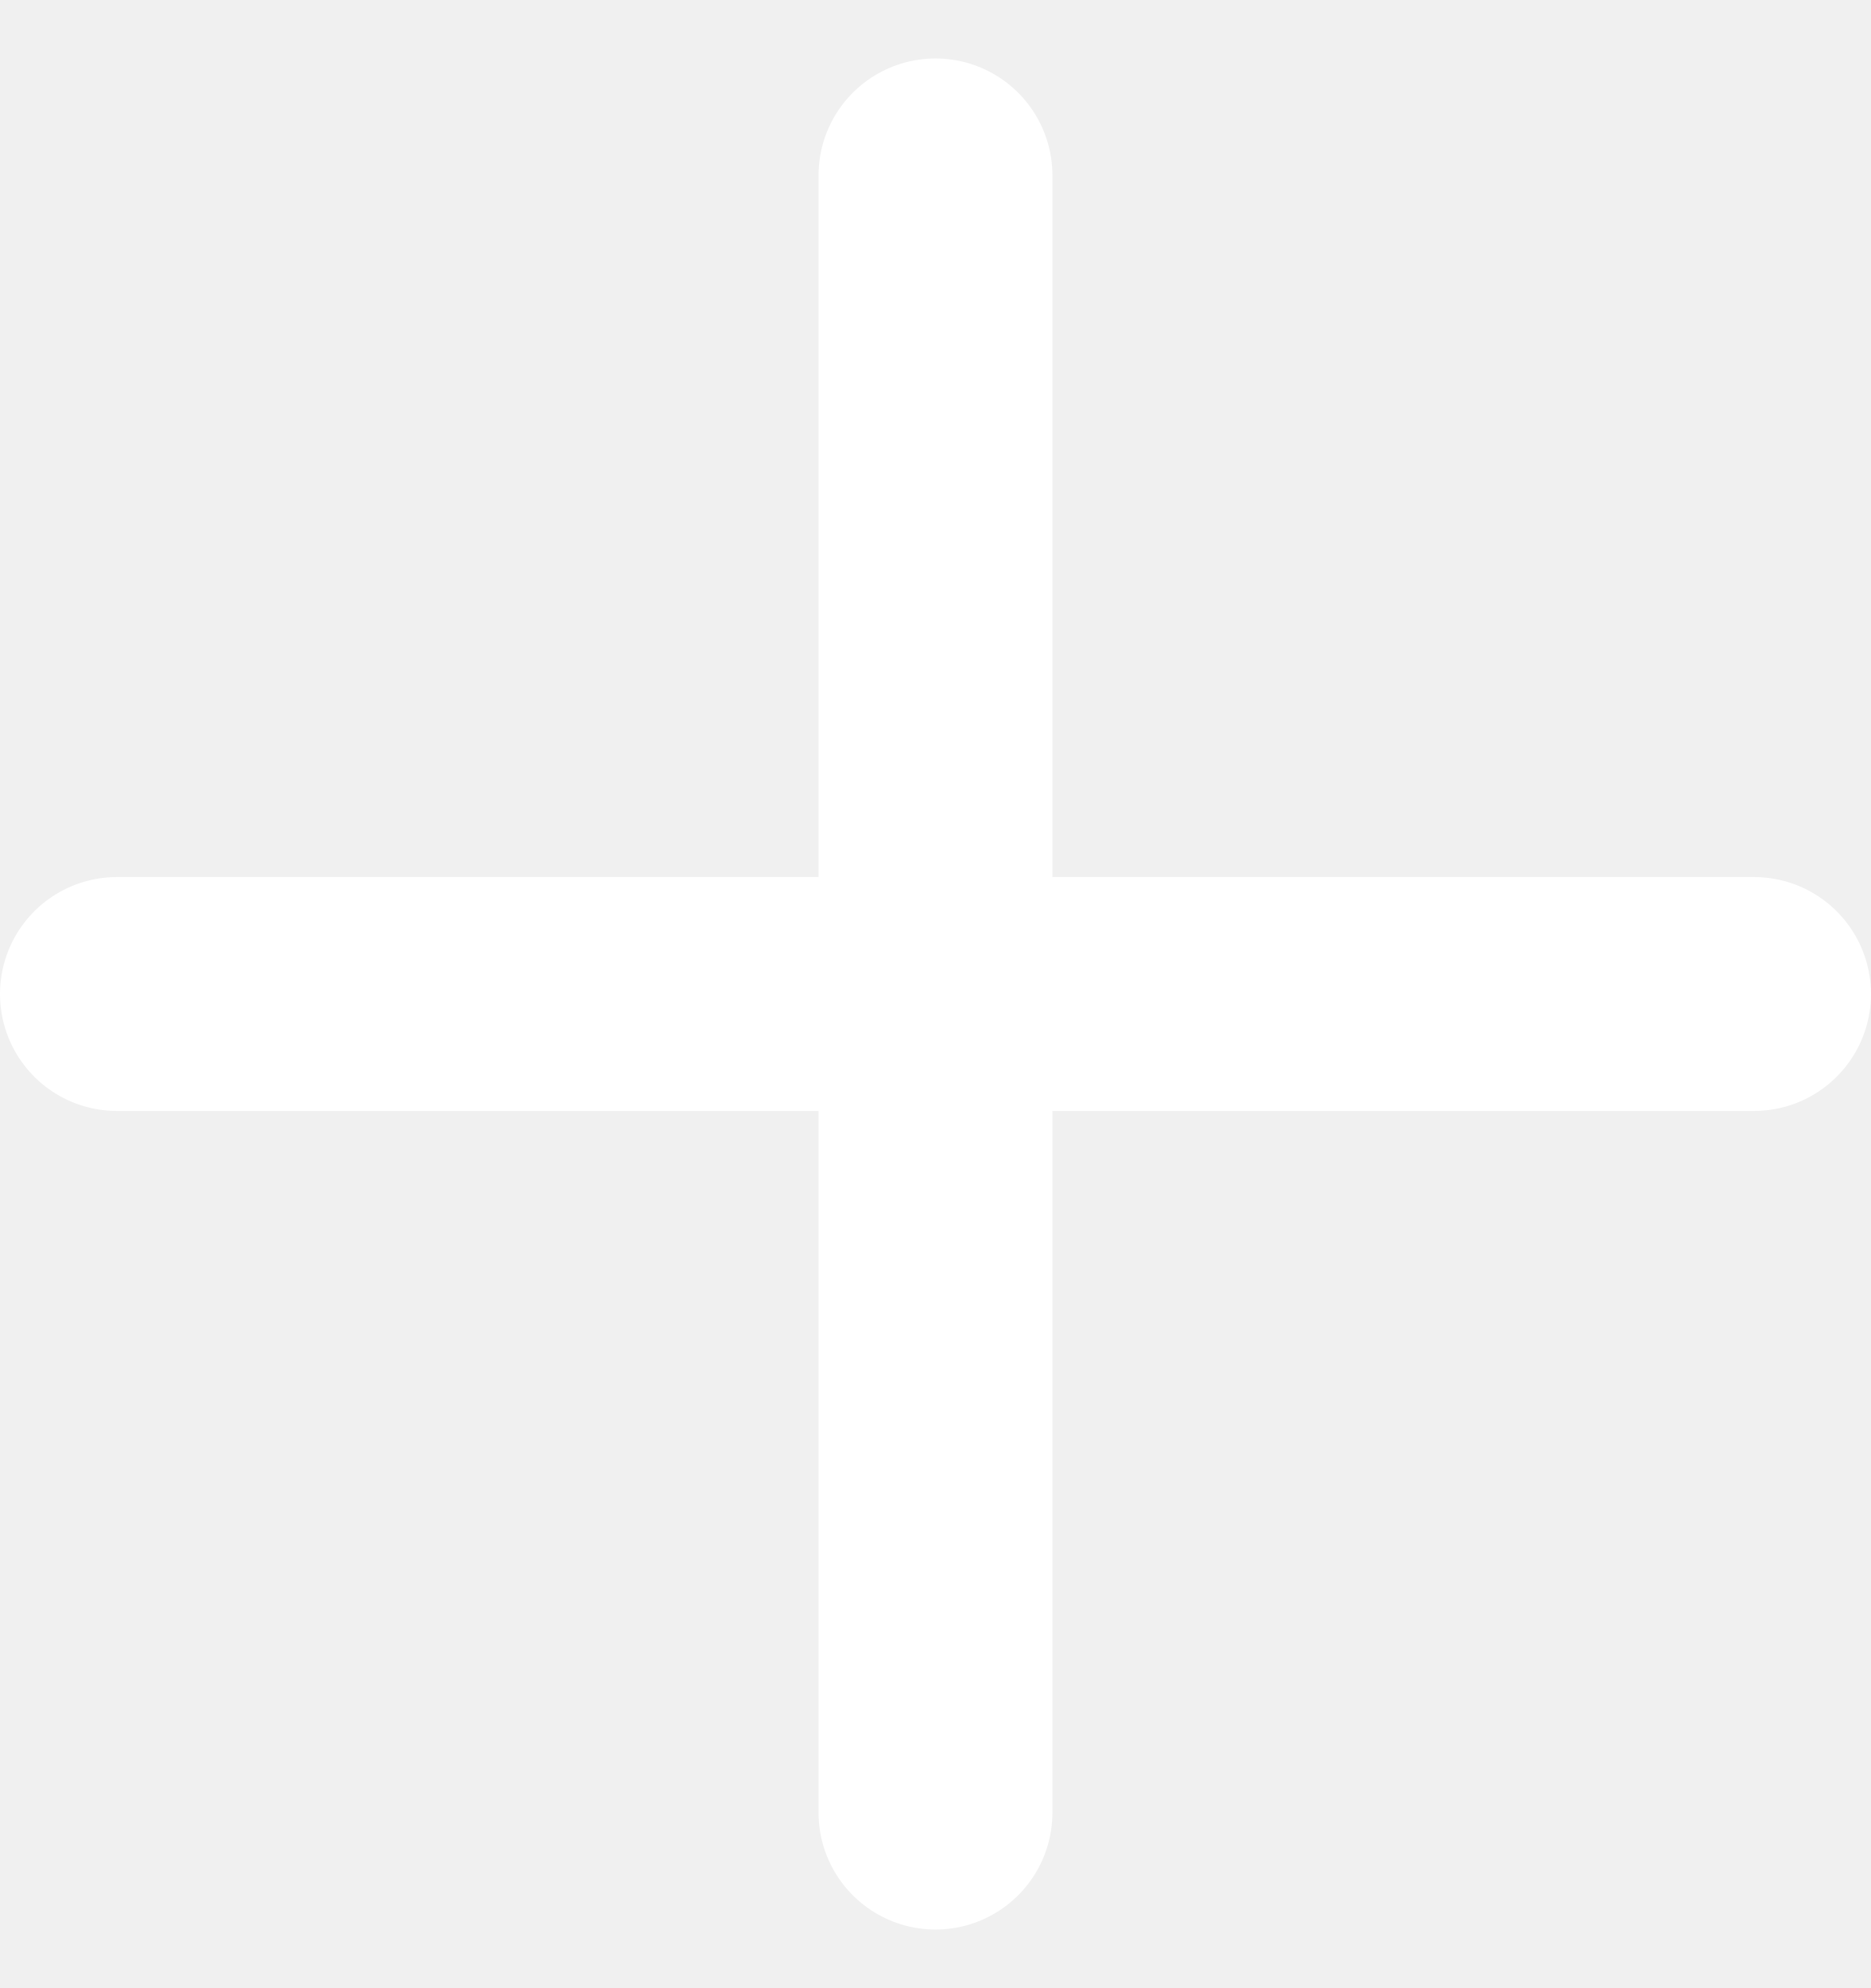
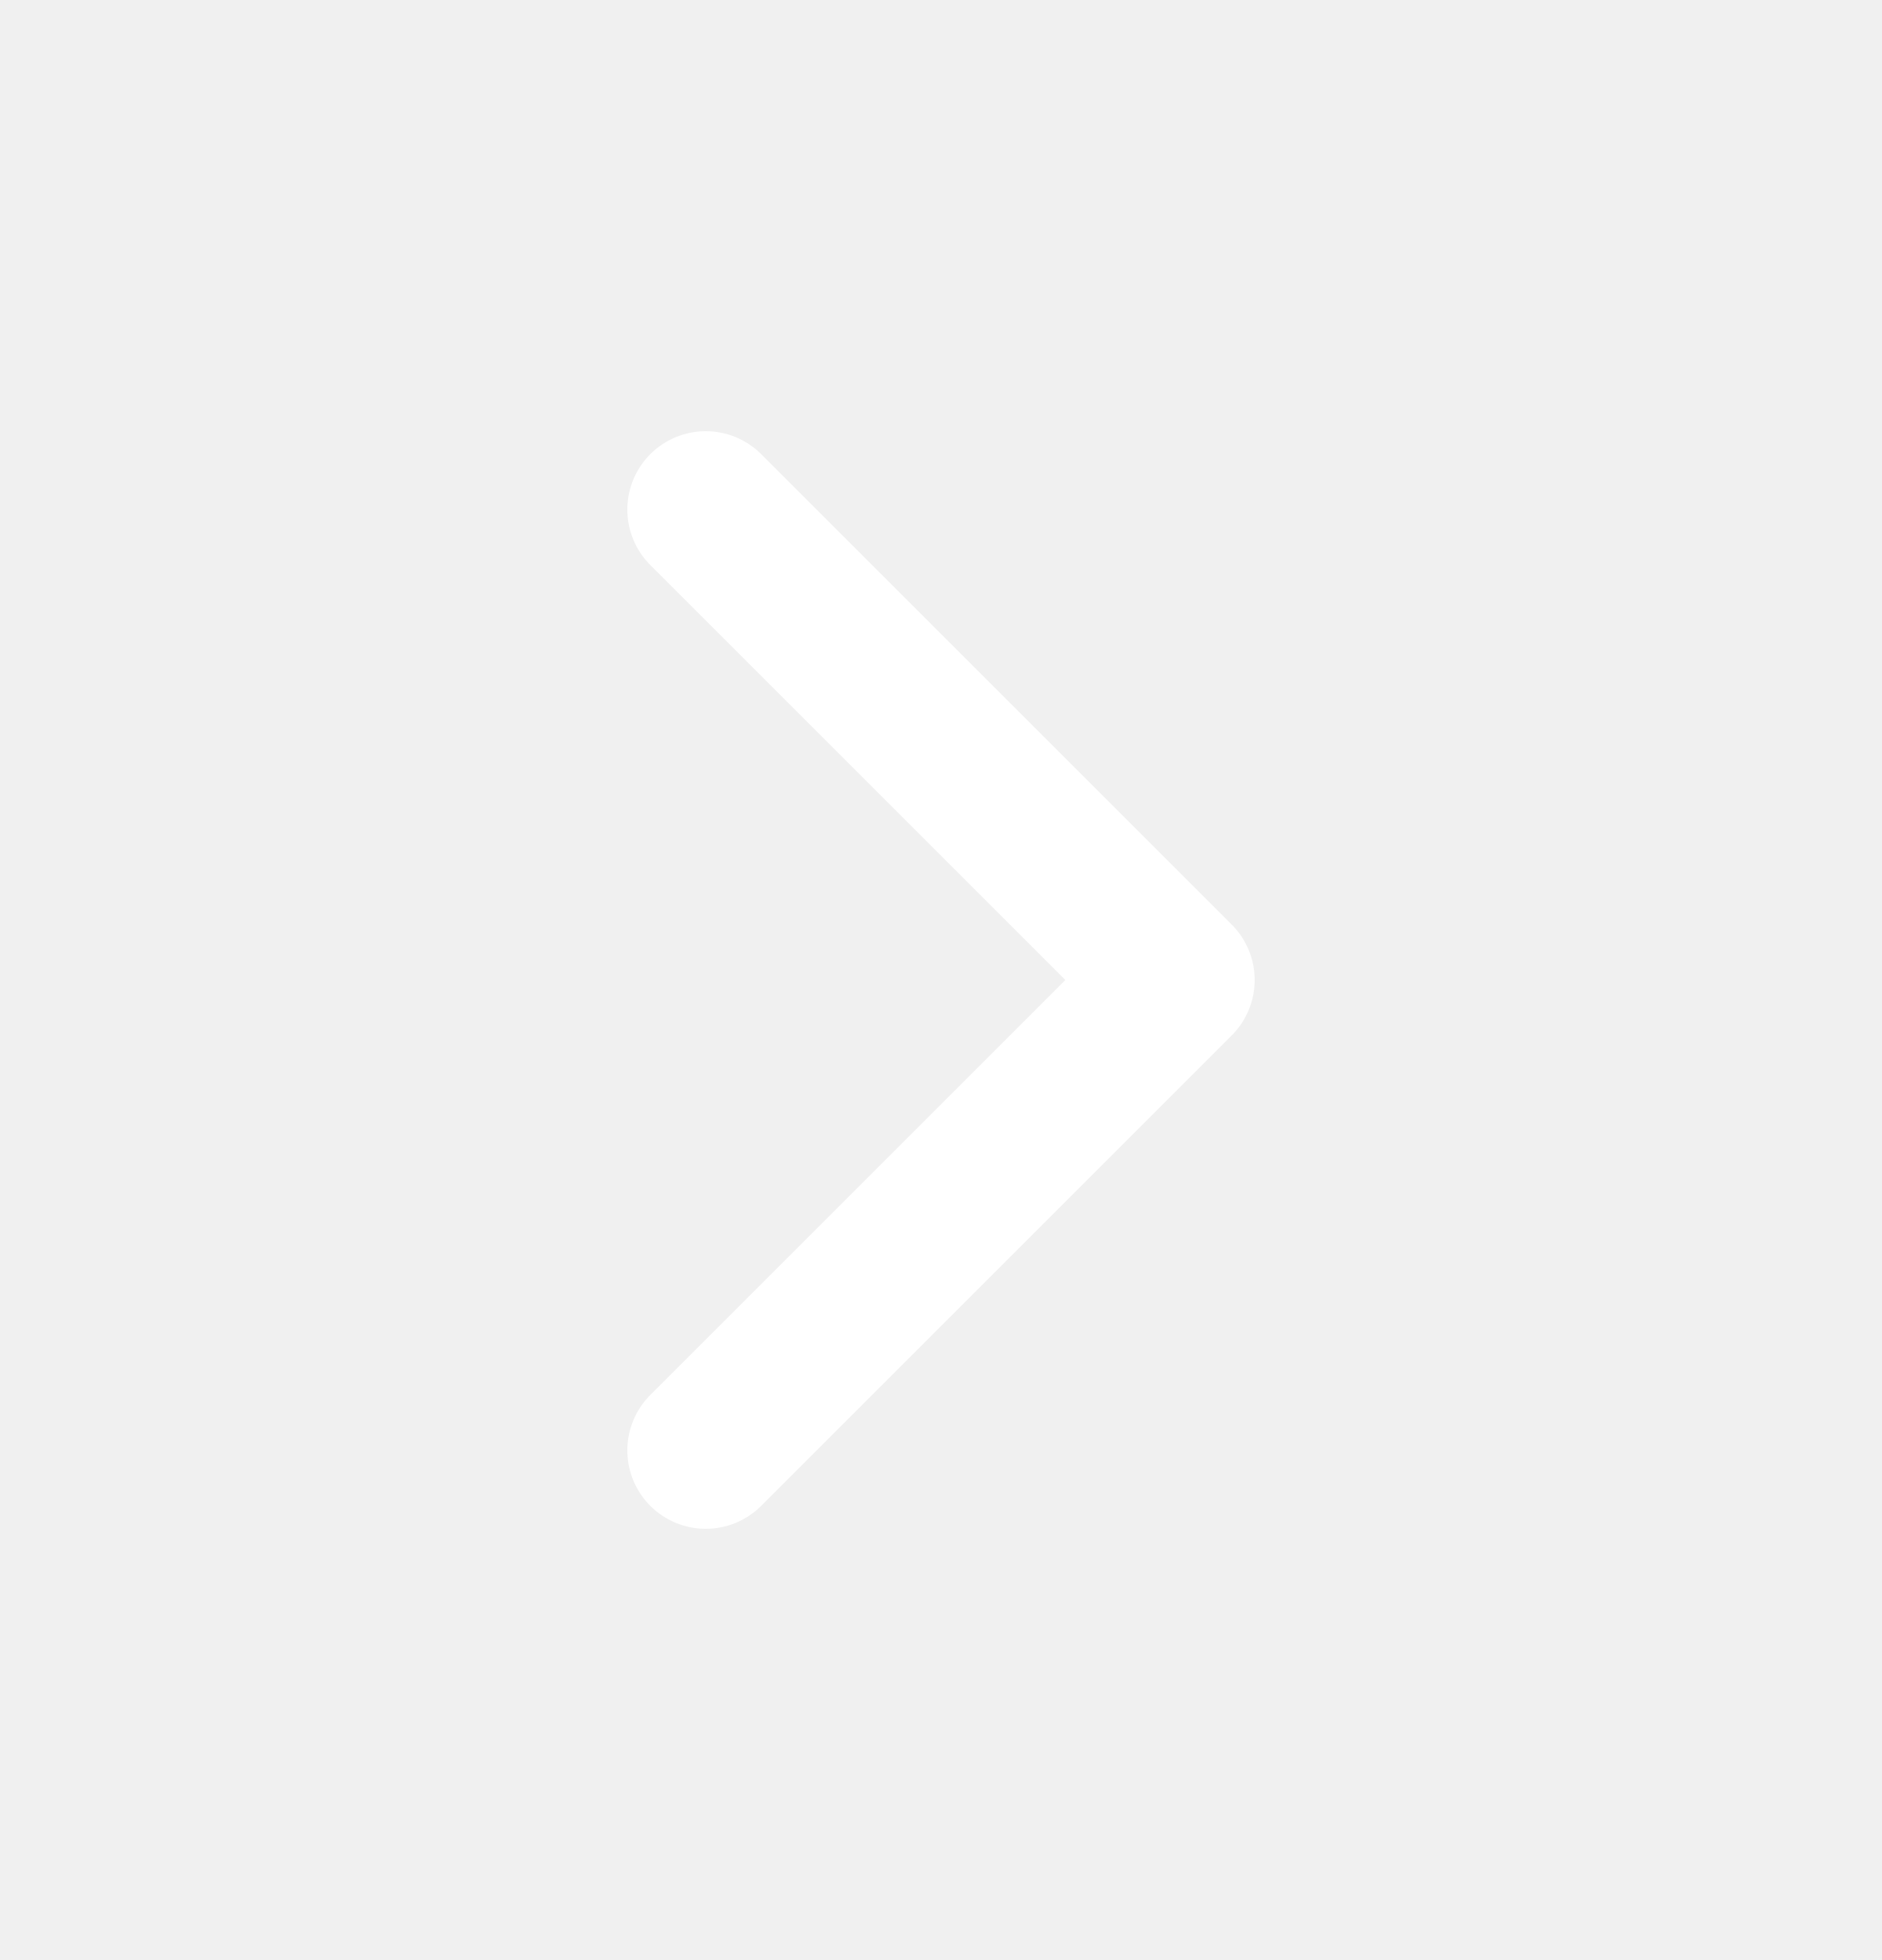
- <svg xmlns="http://www.w3.org/2000/svg" width="16" height="17" viewBox="0 0 16 17" fill="none">
-   <path d="M8 1.5V15.5M1 8.5H15" stroke="white" stroke-width="2" stroke-linecap="round" stroke-linejoin="round" />
+ <svg xmlns="http://www.w3.org/2000/svg" width="24" height="25" viewBox="0 0 24 25" fill="none">
+   <path d="M9 18.5L15 12.5L9 6.5" stroke="white" stroke-width="2" stroke-linecap="round" stroke-linejoin="round" />
</svg>
